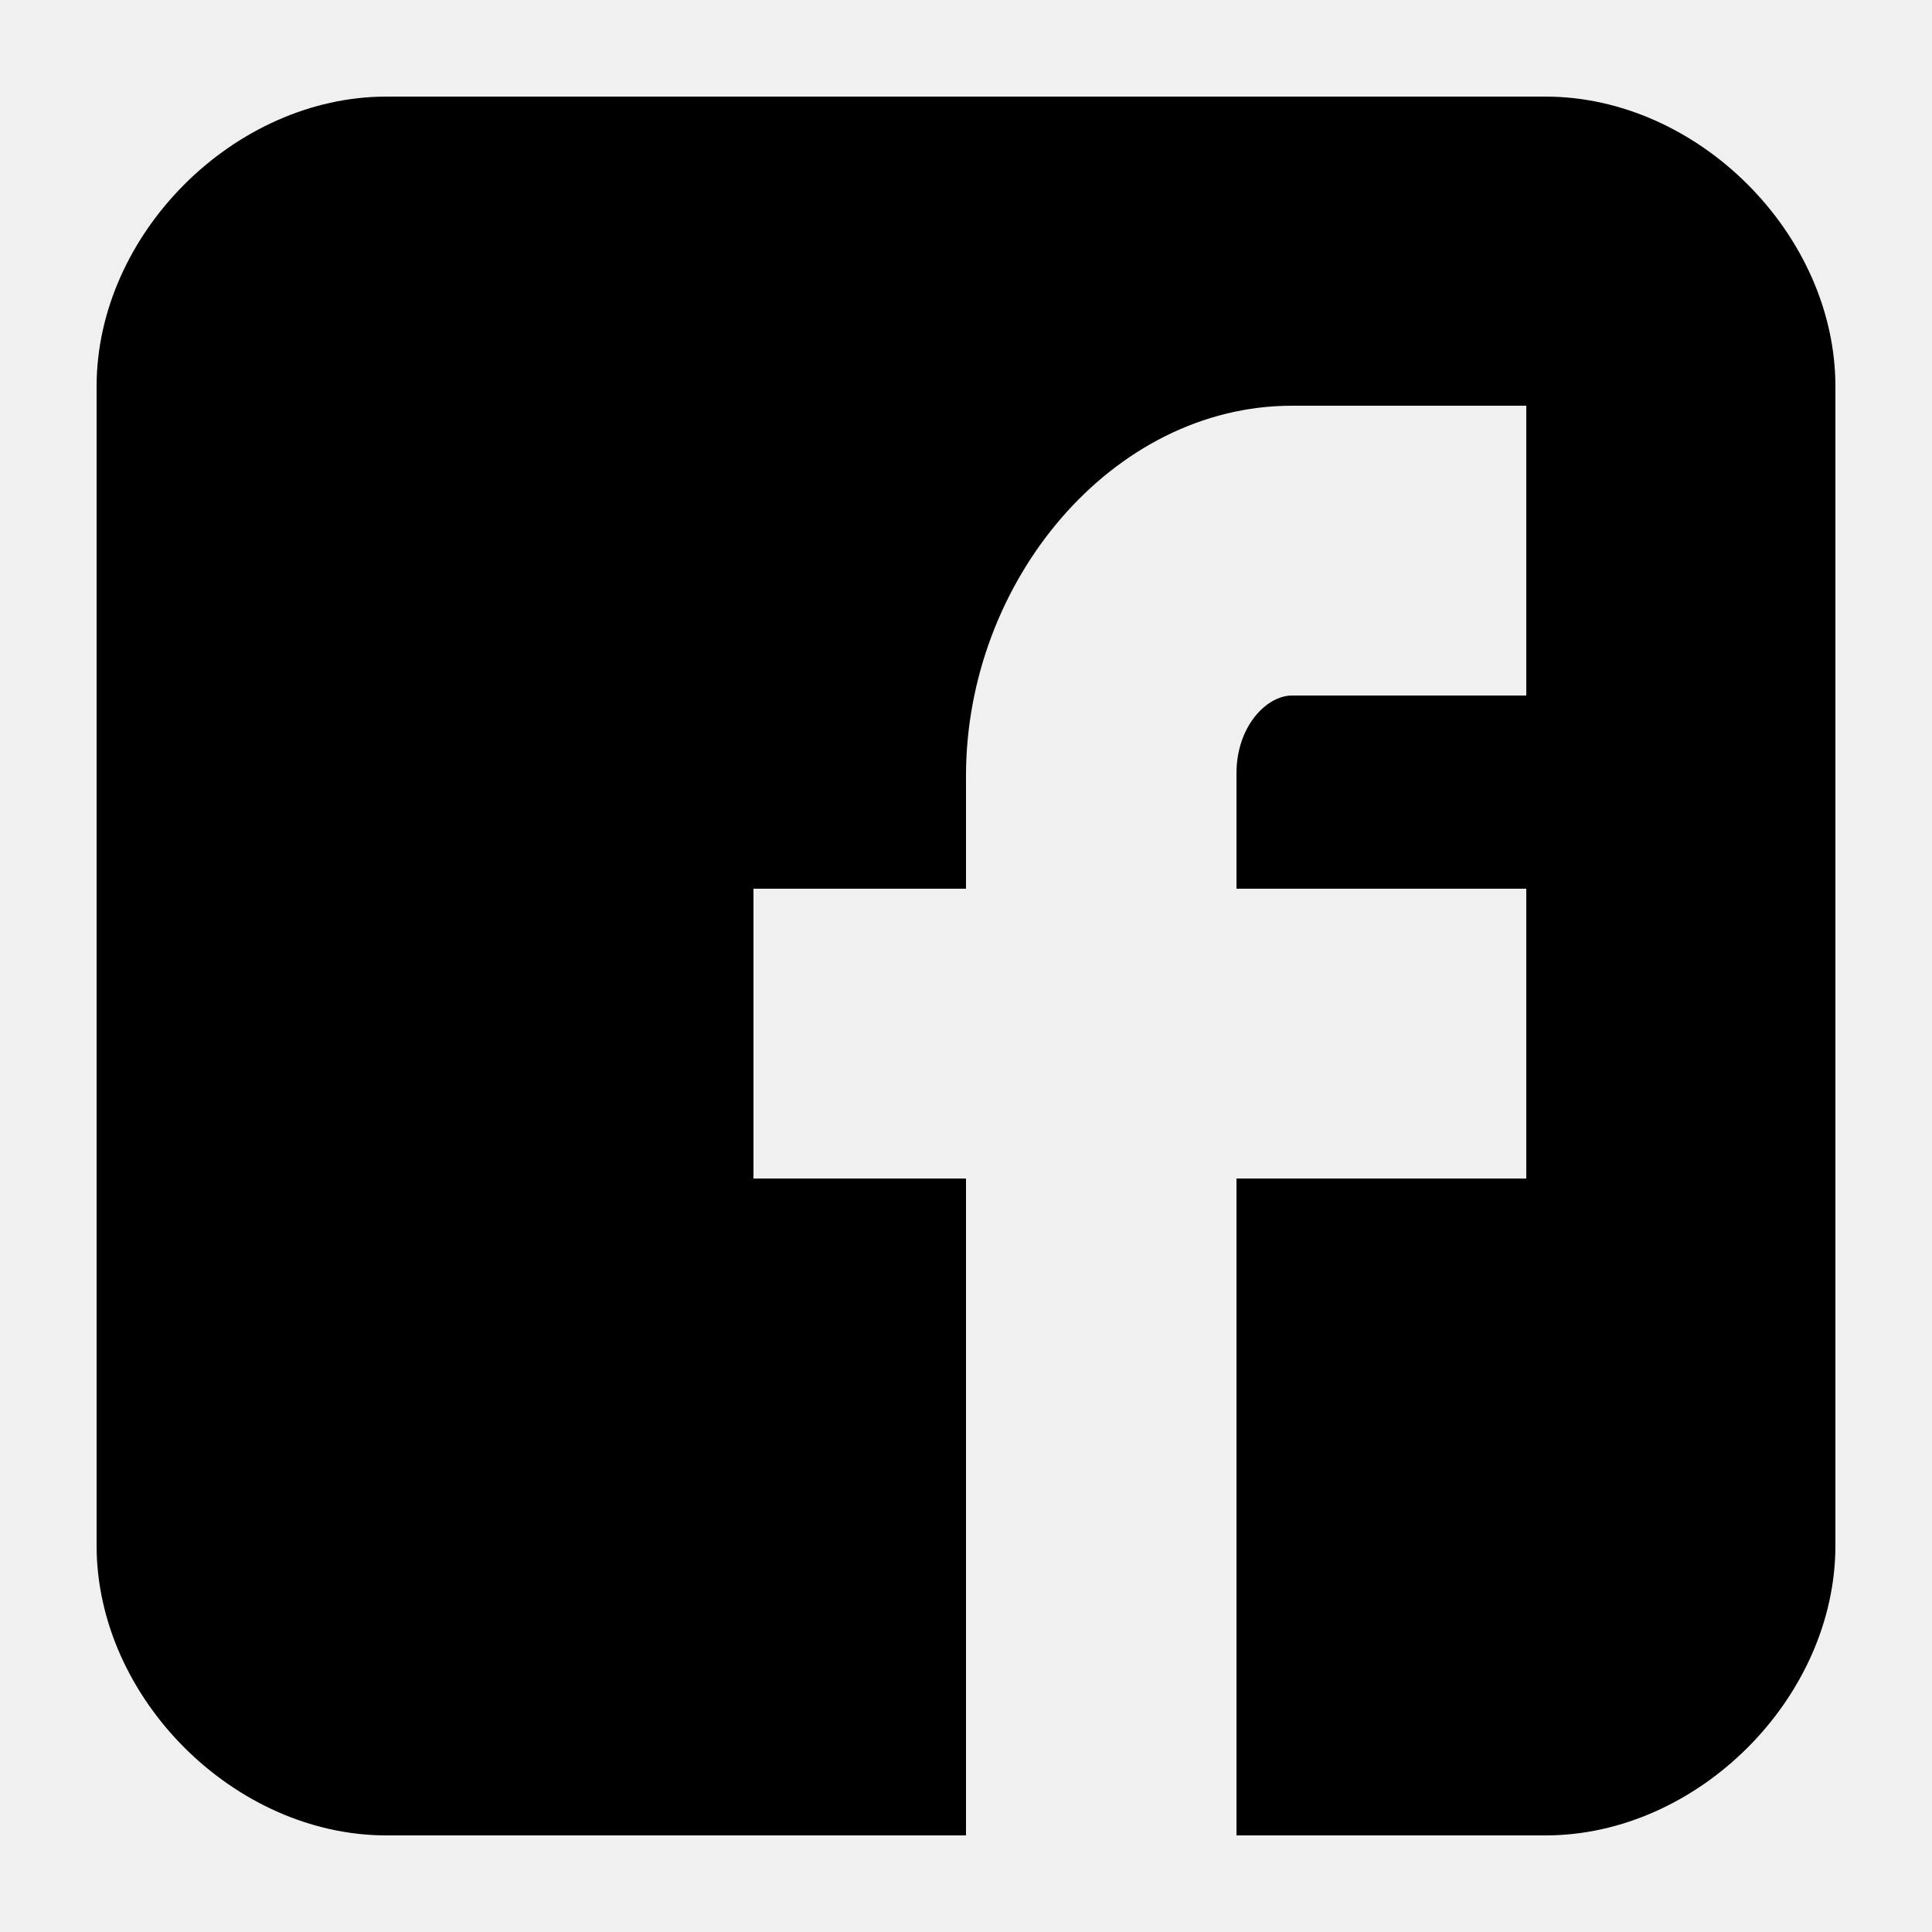
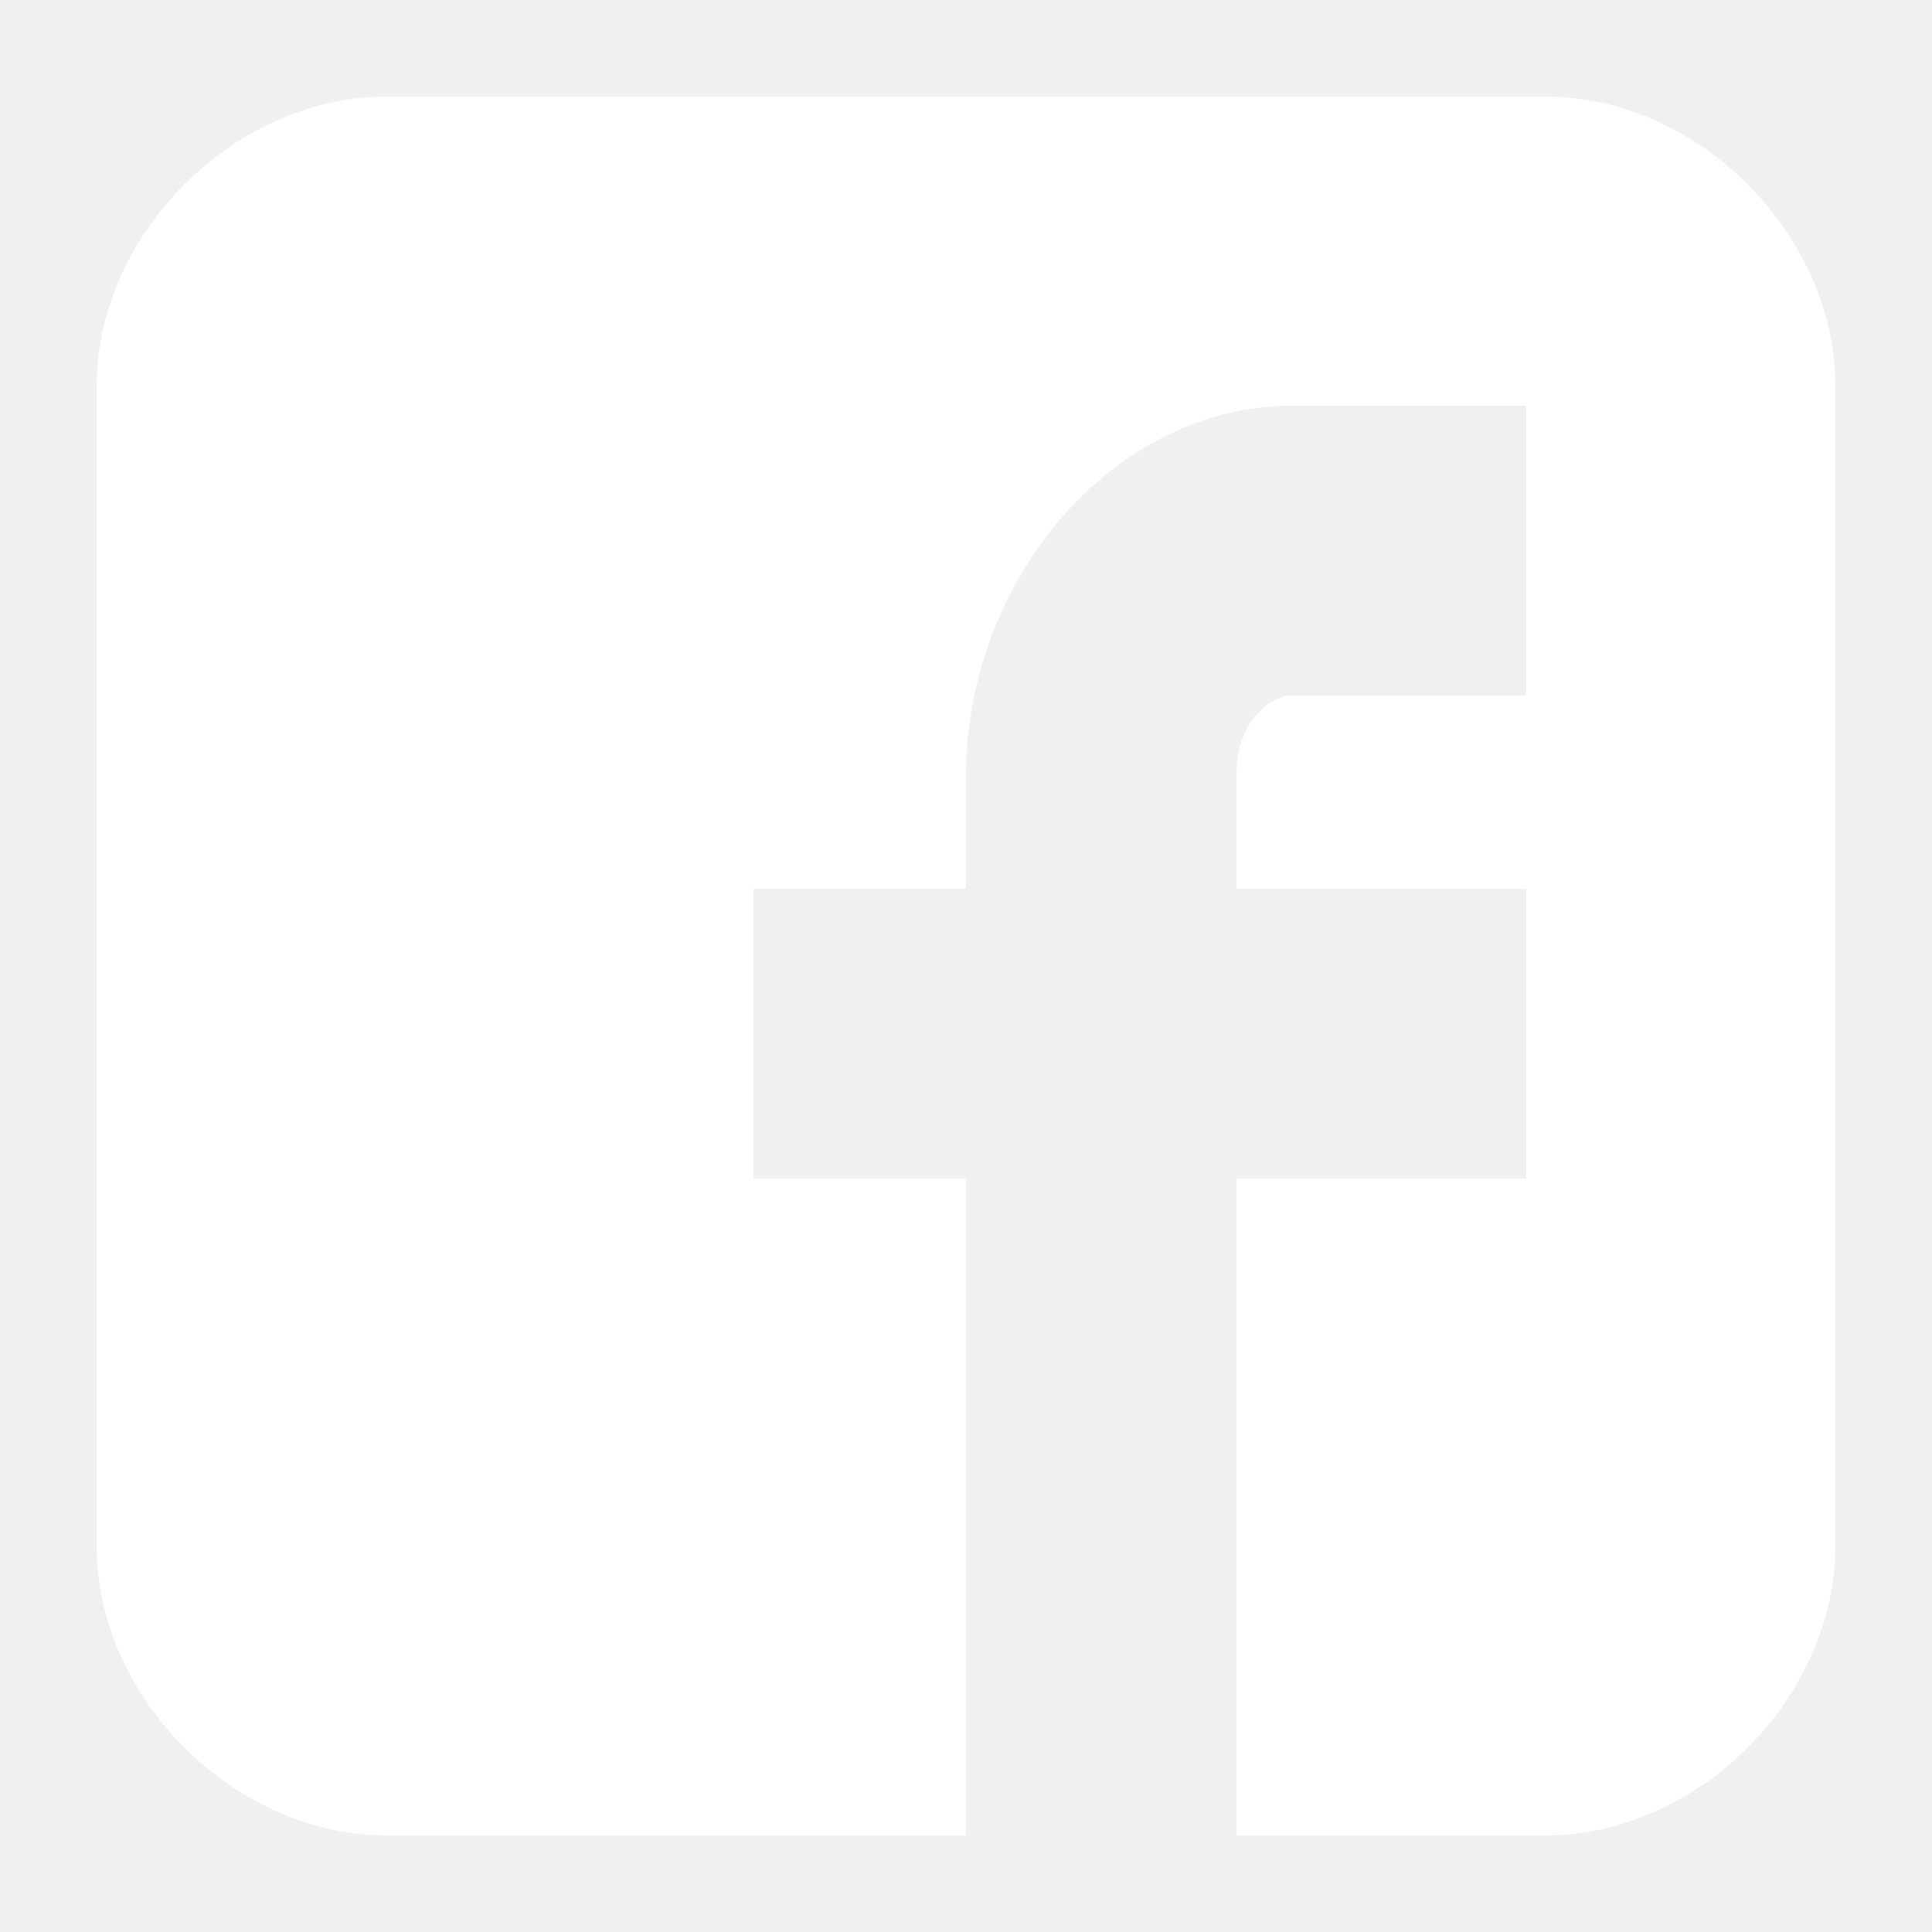
<svg xmlns="http://www.w3.org/2000/svg" width="100" height="100" viewBox="0 0 100 100">
-   <path d="M95 20c0-7.88-7.116-15-15-15H20C12.116 5 5 12.12 5 20v60c0 7.88 7.116 15 15 15h30V61H39V46h11v-5.844C50 30.076 57.57 21 66.875 21H79v15H66.875C65.548 36 64 37.61 64 40.024V46h15v15H64v34h16c7.884 0 15-7.12 15-15V20z" />
+   <path fill="#fff" d="M95 20c0-7.88-7.116-15-15-15H20C12.116 5 5 12.12 5 20v60c0 7.88 7.116 15 15 15h30V61H39V46h11v-5.844C50 30.076 57.57 21 66.875 21H79v15H66.875C65.548 36 64 37.61 64 40.024V46h15v15H64v34h16c7.884 0 15-7.12 15-15V20z" />
</svg>
